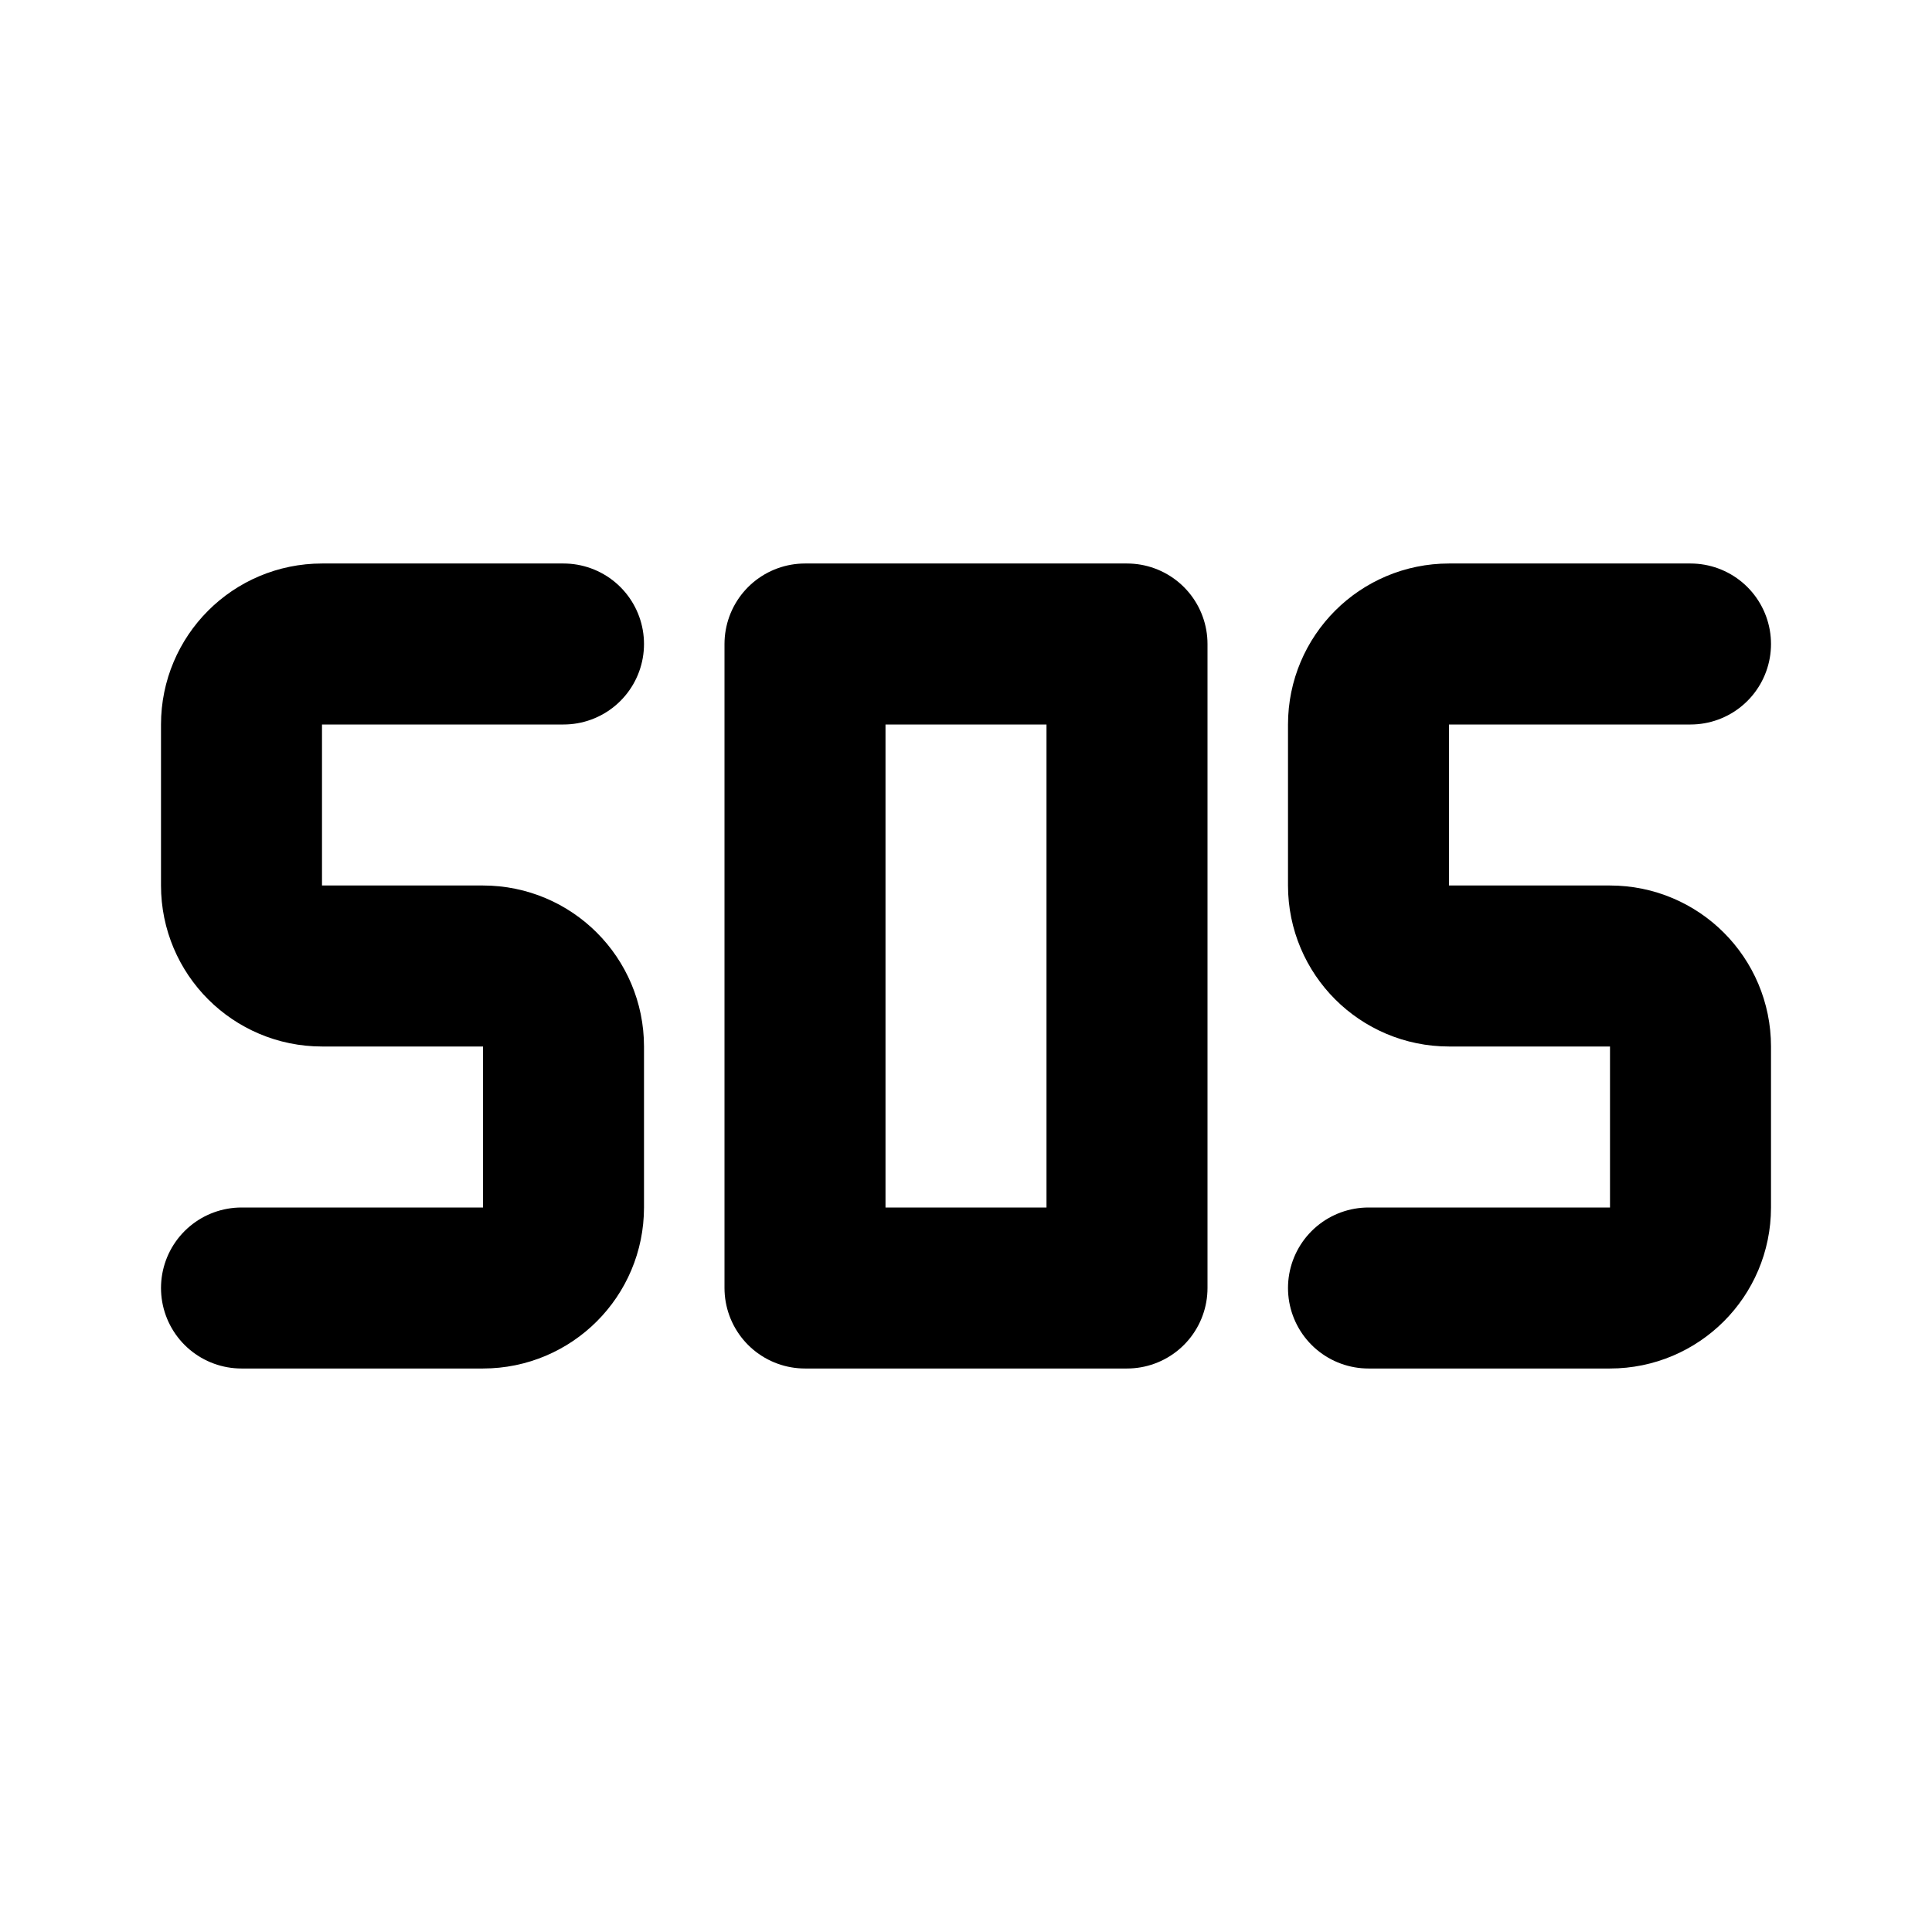
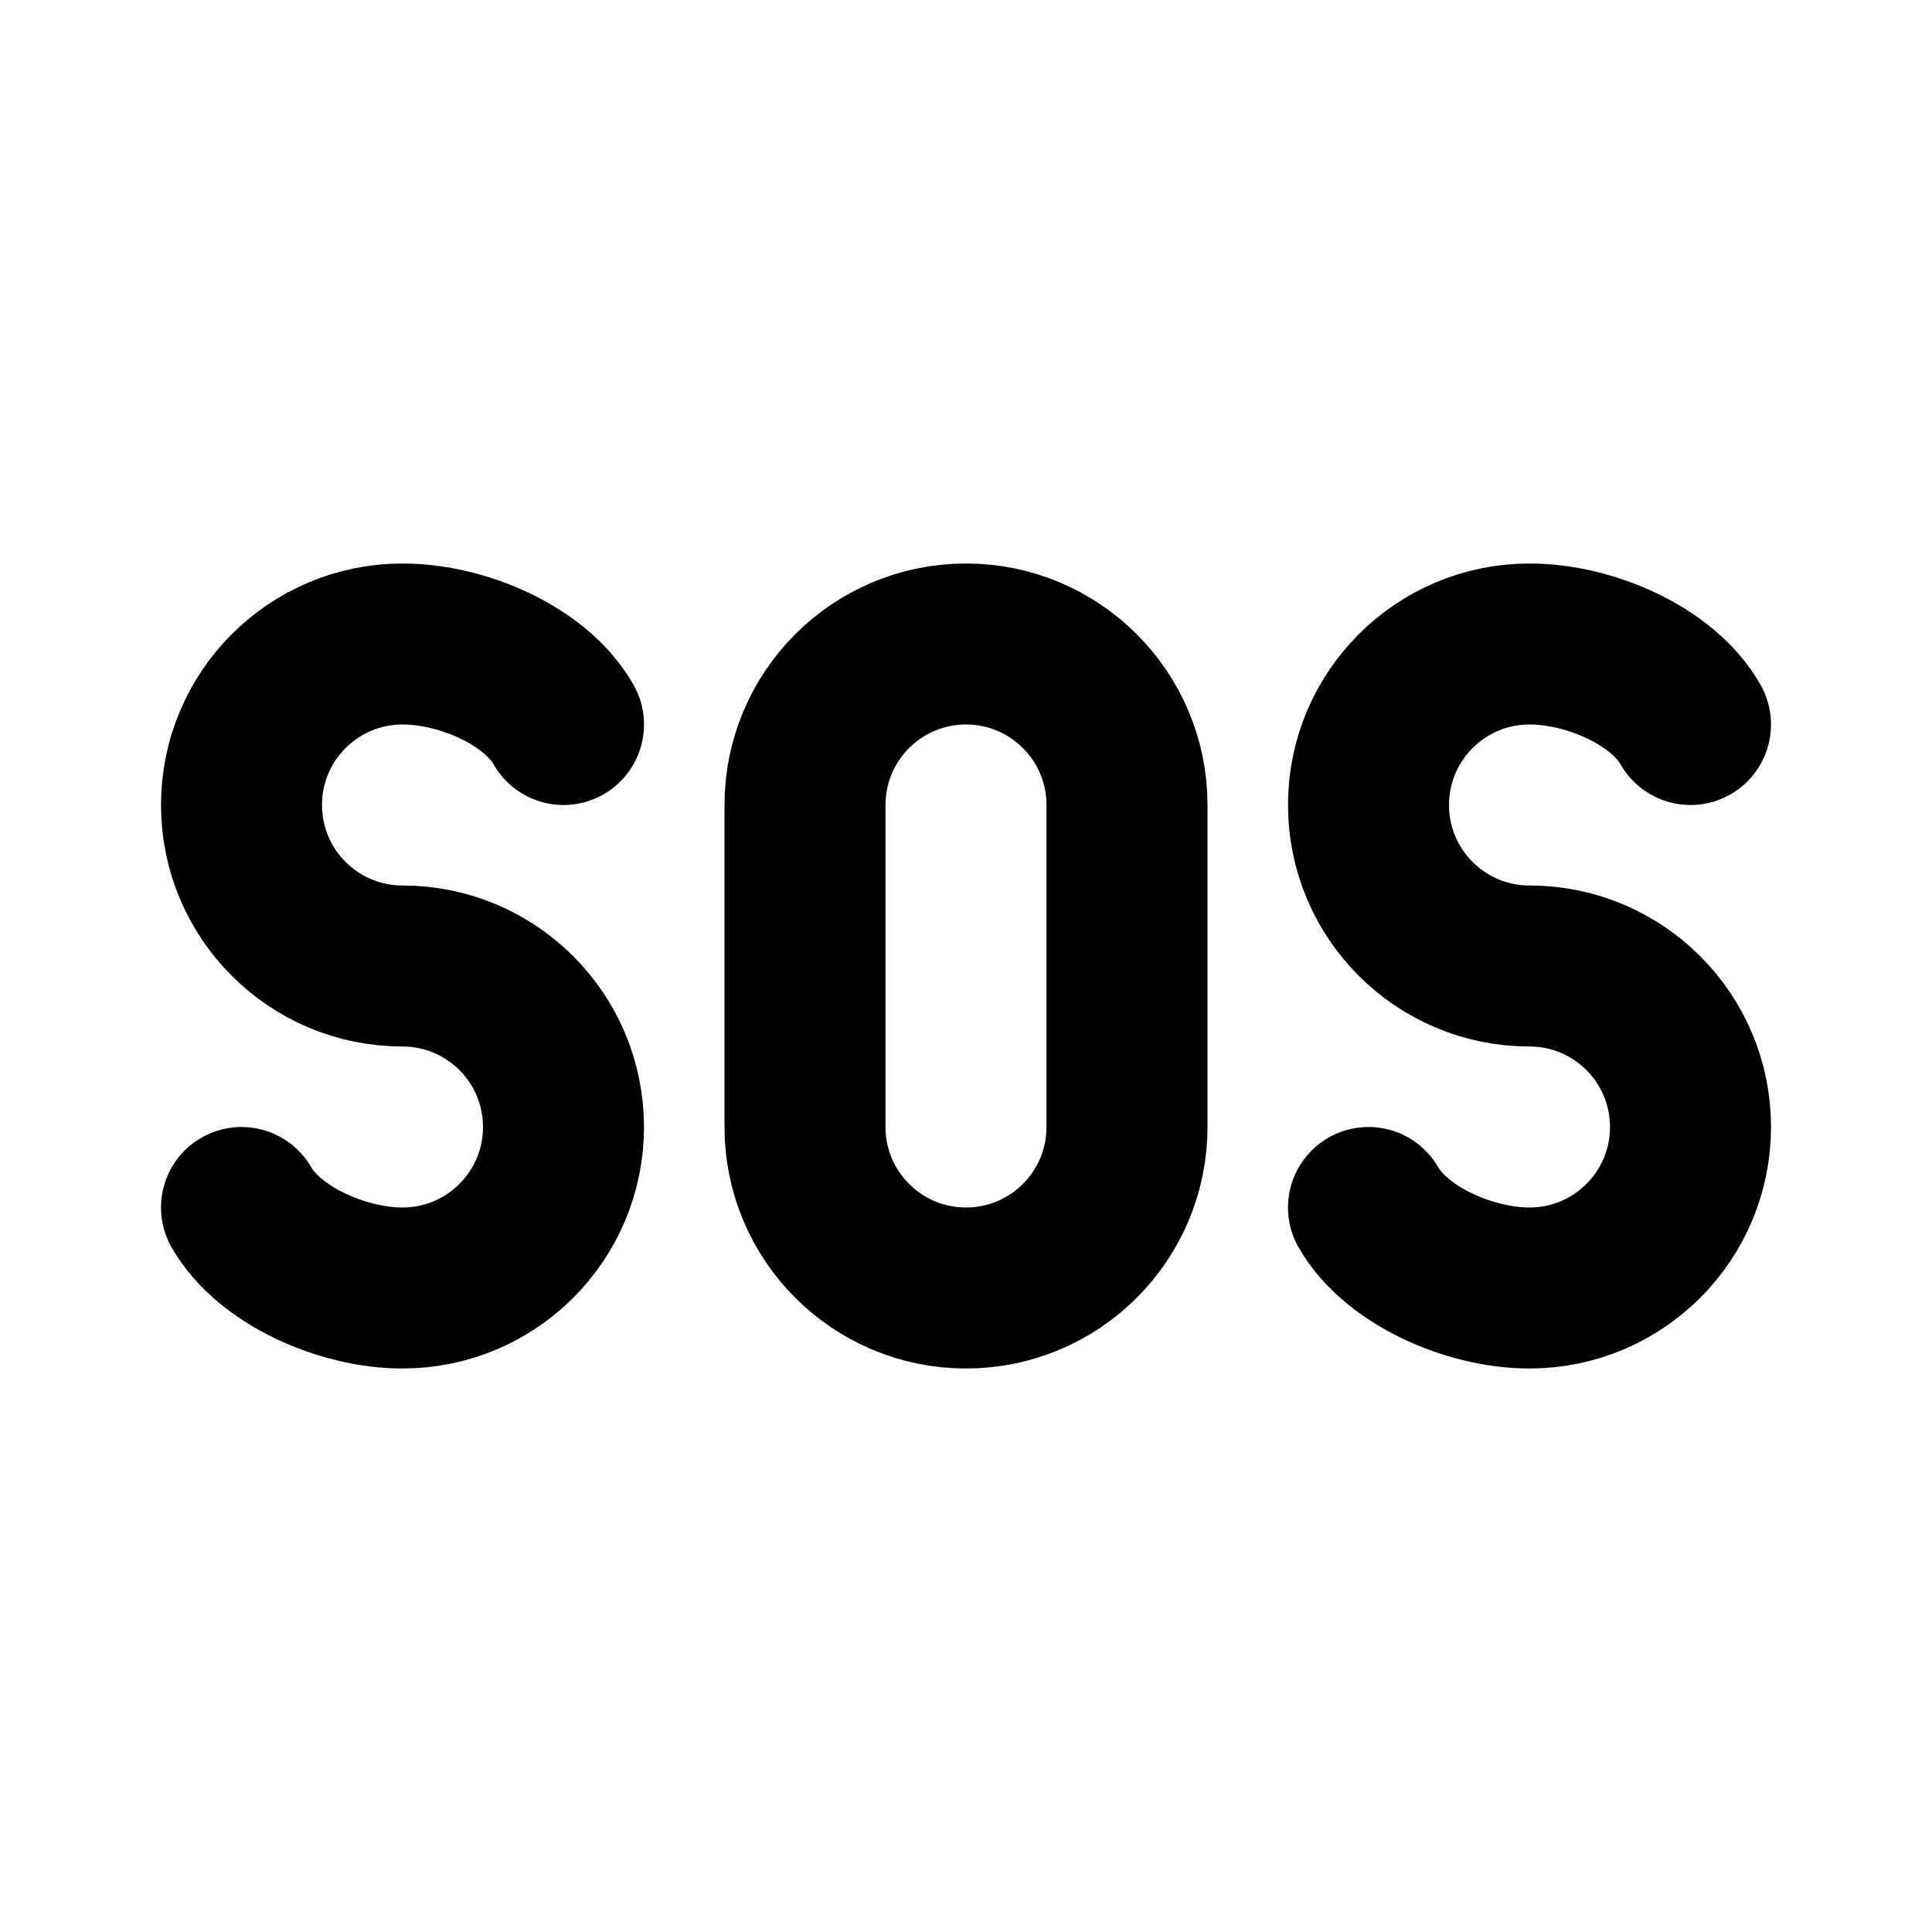
<svg xmlns="http://www.w3.org/2000/svg" fill="none" stroke="currentColor" stroke-linecap="round" stroke-linejoin="round" stroke-width="2" viewBox="0 0 24 24">
  <path stroke="none" d="M0 0h24v24H0z" />
-   <path d="M7 8H4a1 1 0 0 0-1 1v2a1 1 0 0 0 1 1h2a1 1 0 0 1 1 1v2a1 1 0 0 1-1 1H3M10 8h4v8h-4zM17 16h3a1 1 0 0 0 1-1v-2a1 1 0 0 0-1-1h-2a1 1 0 0 1-1-1V9a1 1 0 0 1 1-1h3" />
+   <path d="M12 8a2 2 0 0 1 2 2v4a2 2 0 1 1-4 0v-4a2 2 0 0 1 2-2M17 15c.345.6 1.258 1 2 1a2 2 0 1 0 0-4 2 2 0 1 1 0-4c.746 0 1.656.394 2 1M3 15c.345.6 1.258 1 2 1a2 2 0 1 0 0-4 2 2 0 1 1 0-4c.746 0 1.656.394 2 1" />
</svg>
